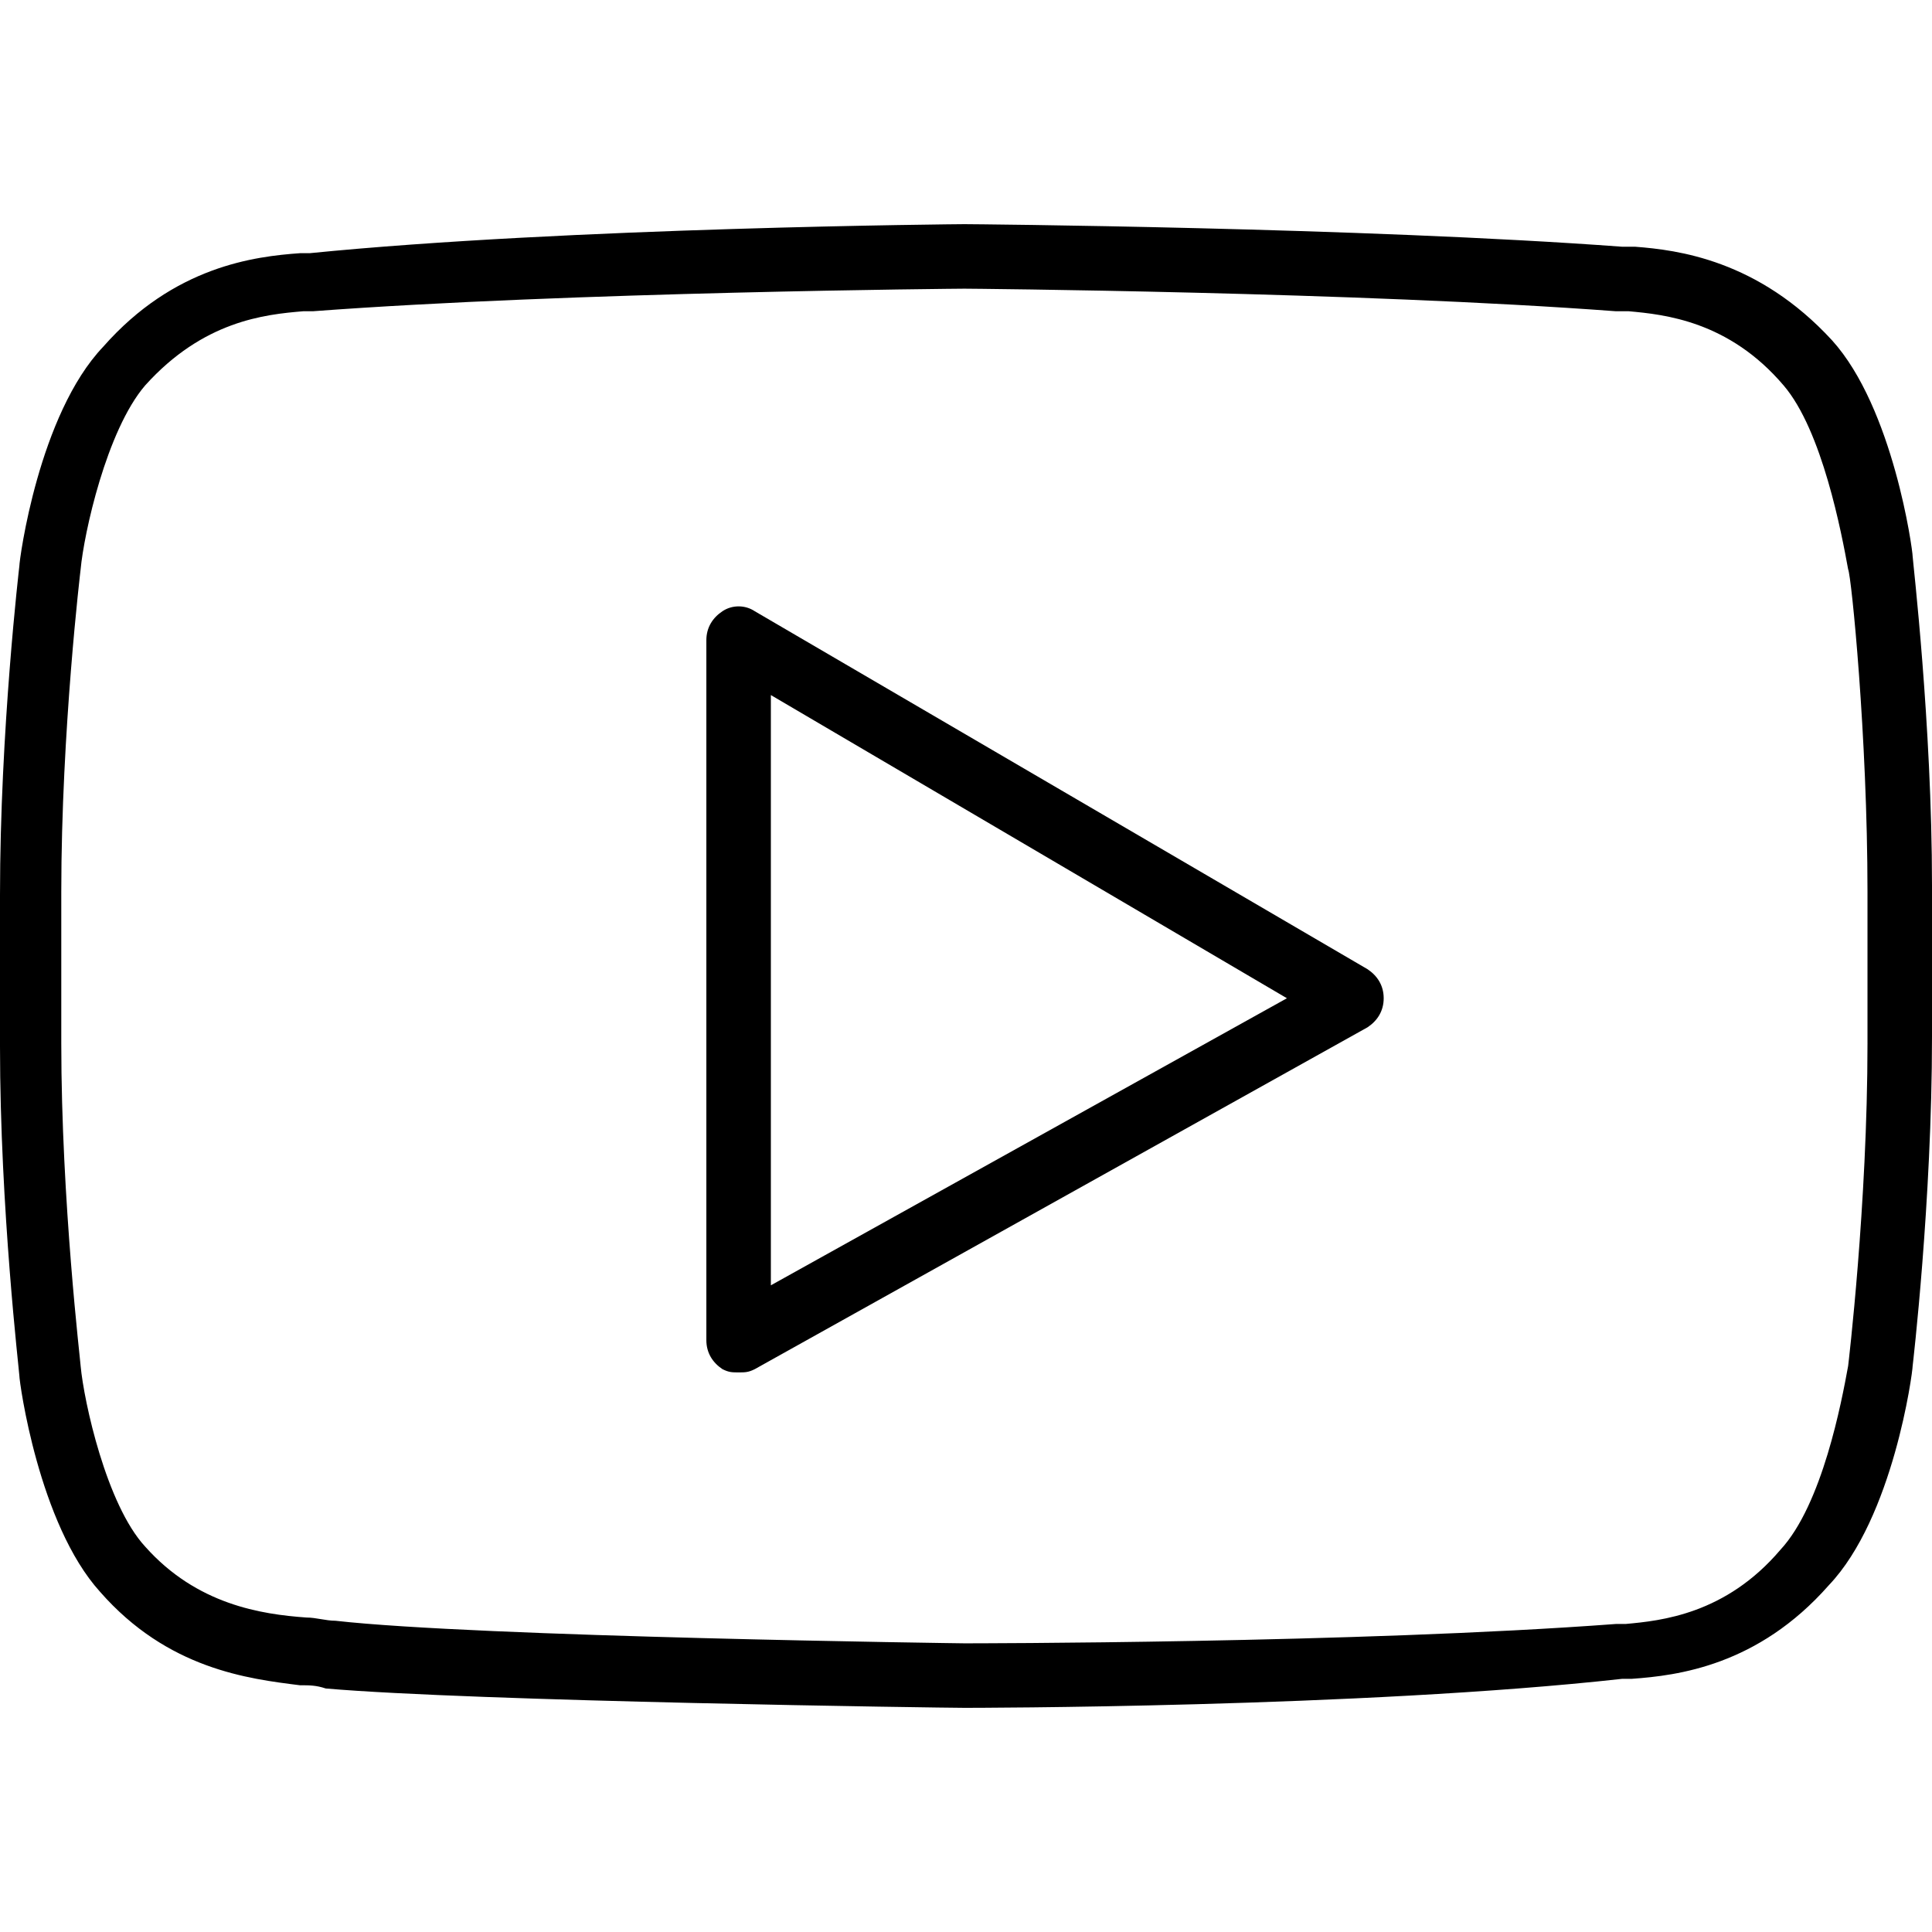
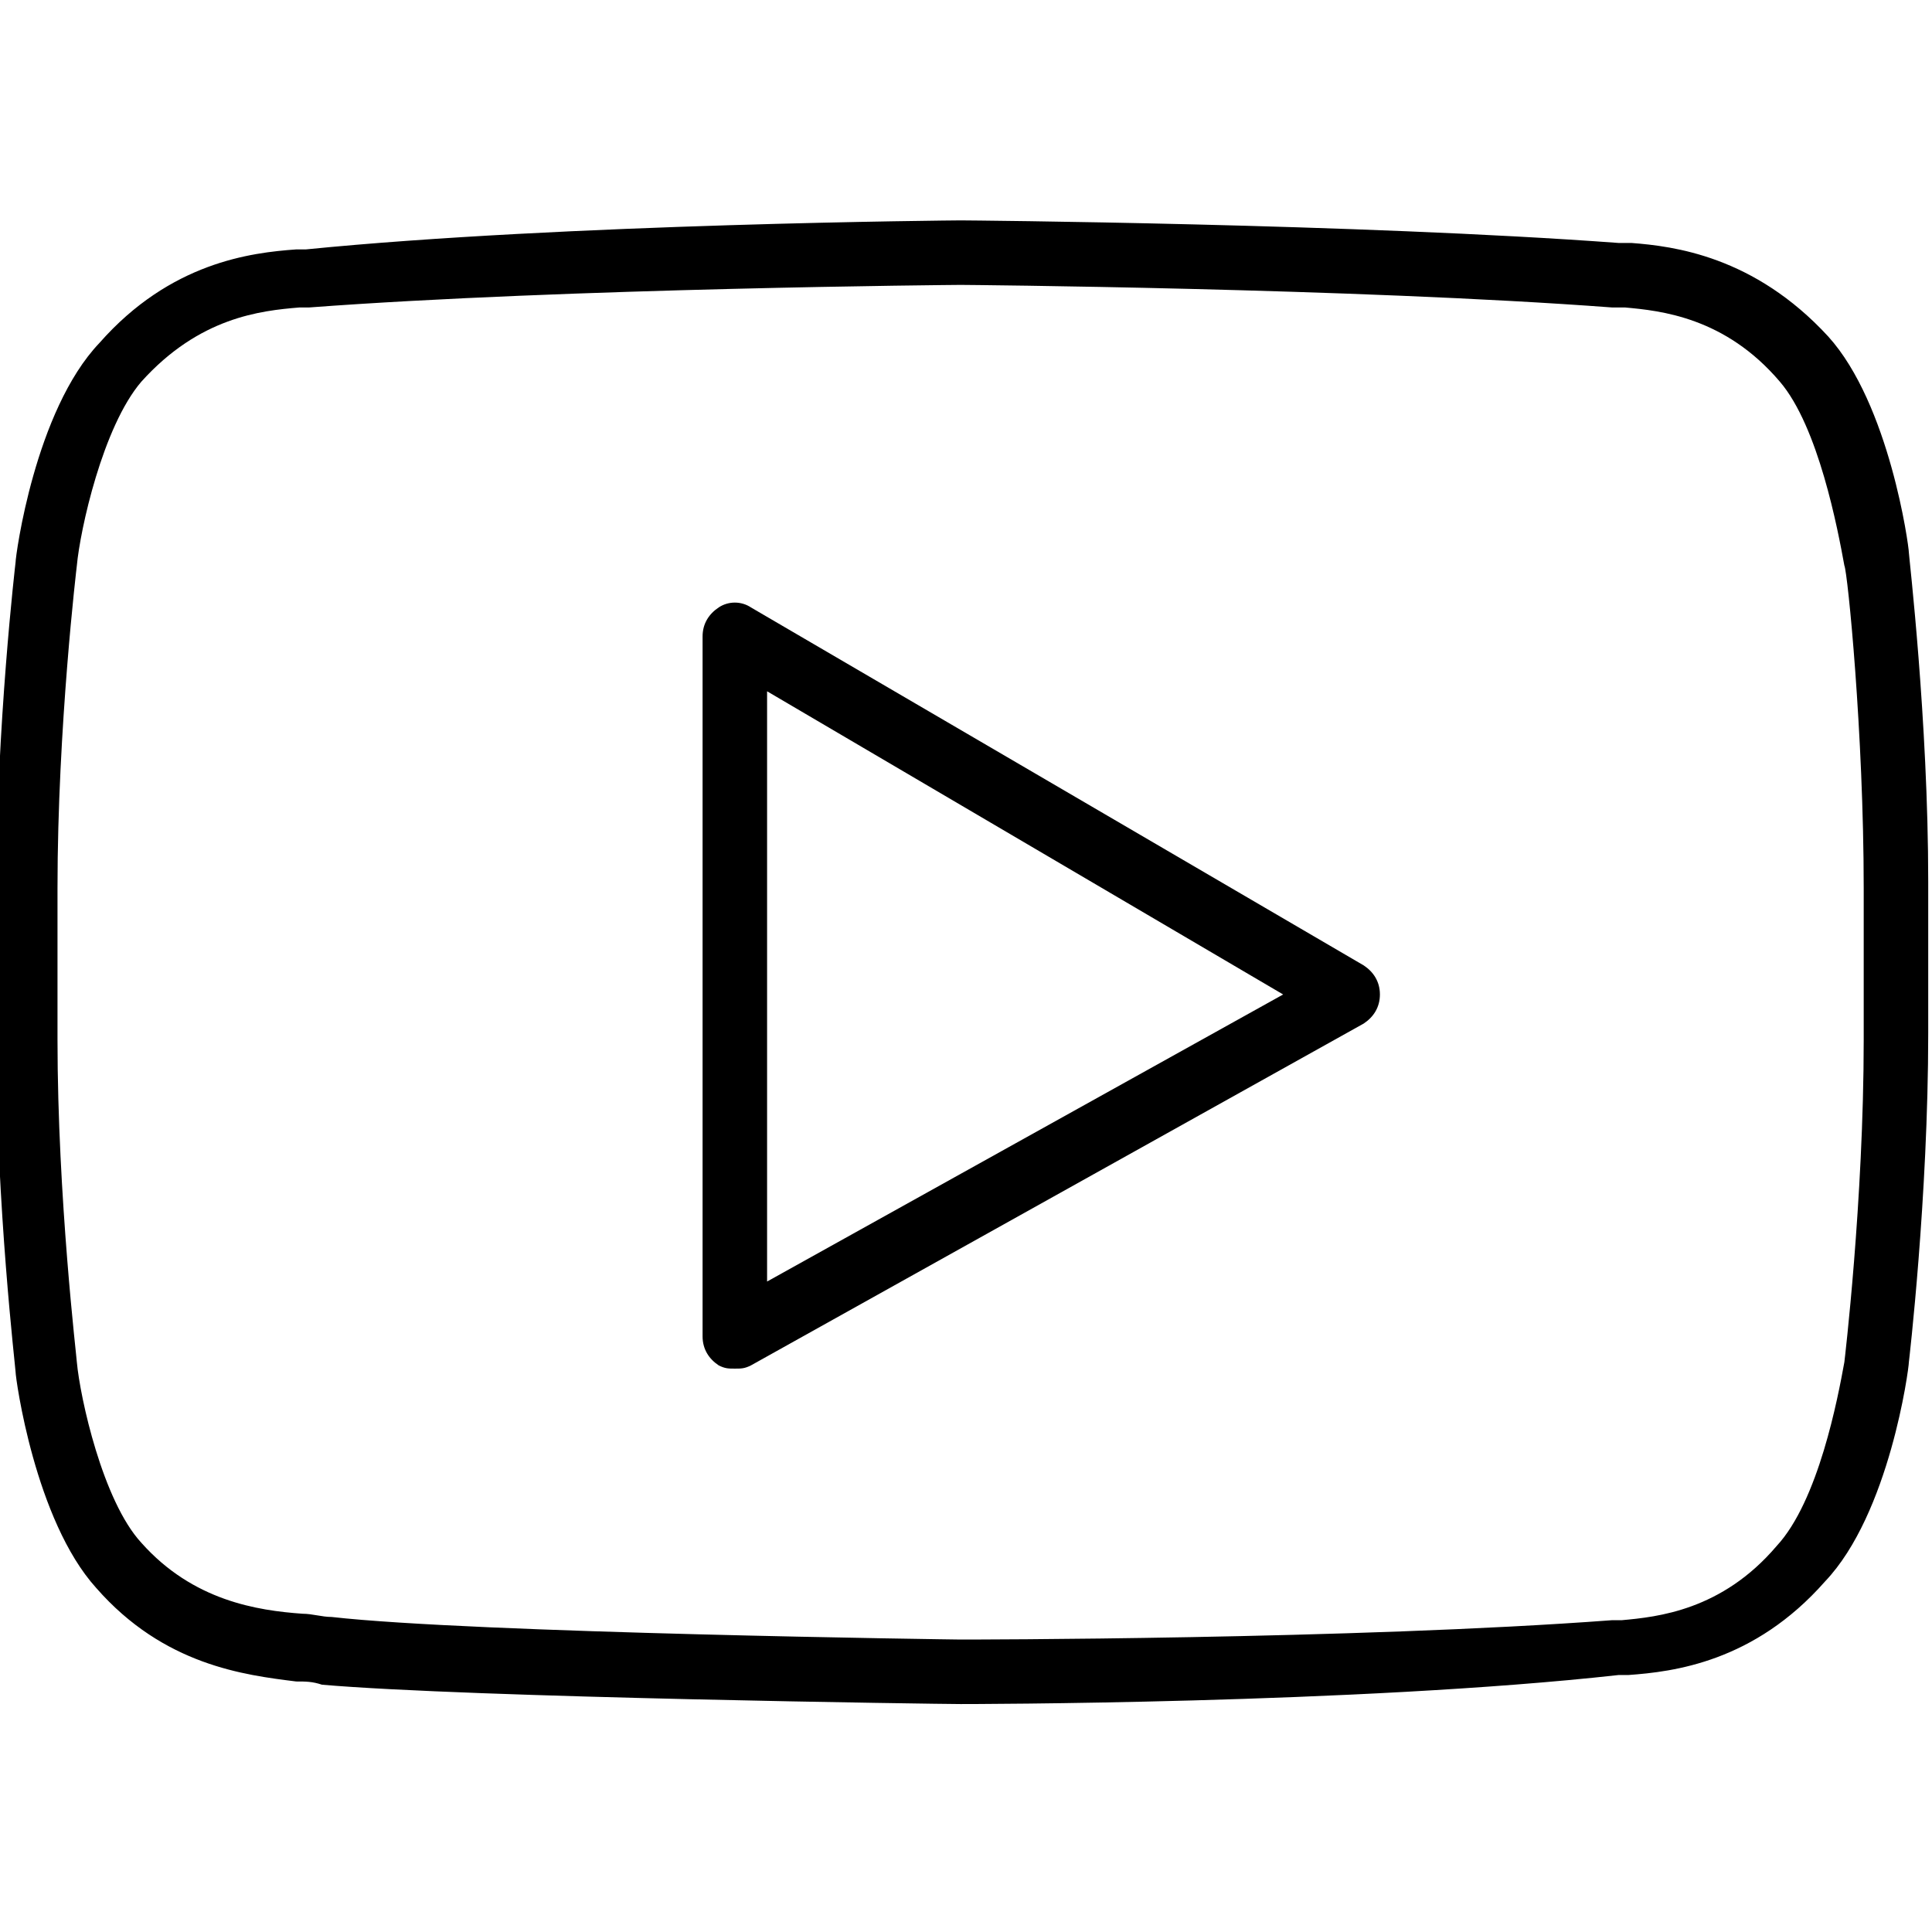
<svg xmlns="http://www.w3.org/2000/svg" version="1.1" id="Layer_1" x="0px" y="0px" viewBox="0 0 511.147 511.147" style="enable-background:new 0 0 511.147 511.147;" xml:space="preserve">
-   <g transform="translate(1 1)">
-     <g>
-       <g>
-         <path d="M505.027,146.2c0-1.707-5.12-39.253-21.333-57.173c-19.627-21.333-40.96-23.893-52.053-24.747h-3.413     c-69.12-5.12-172.373-5.973-174.08-5.973c-0.853,0-104.96,0.853-173.227,7.68h-2.56C66.413,66.84,45.08,69.4,26.307,90.733     C9.24,108.653,4.12,147.053,4.12,148.76c0,0-5.12,43.52-5.12,87.04v40.107c0,42.667,5.12,86.187,5.12,87.04     c0,1.707,5.12,39.253,21.333,57.173c17.92,20.48,39.253,23.04,52.907,24.747c2.56,0,4.267,0,6.827,0.853     c39.253,3.413,163.84,5.12,168.96,5.12c0.853,0,104.96,0,174.08-7.68h2.56c11.947-0.853,33.28-3.413,52.053-24.747     c17.067-17.92,22.187-56.32,22.187-58.027c0,0,5.12-43.52,5.12-87.04V233.24C510.147,190.573,505.027,147.053,505.027,146.2z      M493.08,275.053c0,42.667-5.12,85.333-5.12,85.333c-1.707,9.387-6.827,36.693-17.92,48.64     c-14.507,17.067-31.573,18.773-40.96,19.627h-2.56c-68.267,5.12-171.52,5.12-172.373,5.12s-128.853-1.707-166.4-5.973     c-2.56,0-5.12-0.853-7.68-0.853c-11.947-0.853-29.013-3.413-42.667-18.773c-10.24-11.093-16.213-38.4-17.067-47.787     c0-0.853-5.12-43.52-5.12-85.333v-40.107c0-42.667,5.12-85.333,5.12-85.333c0.853-9.387,6.827-36.693,17.067-48.64     C52.76,83.907,68.973,82.2,79.213,81.347h2.56c68.267-5.12,171.52-5.973,172.373-5.973s104.107,0.853,172.373,5.973h3.413     c9.387,0.853,26.453,2.56,40.96,19.627c10.24,11.947,15.36,39.253,17.067,48.64c0.853,1.707,5.12,44.373,5.12,85.333V275.053z" />
-         <path d="M360.813,255.427l-162.133-94.72c-2.56-1.707-5.973-1.707-8.533,0s-4.267,4.267-4.267,7.68V353.56     c0,3.413,1.707,5.973,4.267,7.68c1.707,0.853,2.56,0.853,4.267,0.853s2.56,0,4.267-0.853l162.133-90.453     c2.56-1.707,4.267-4.267,4.267-7.68S363.373,257.133,360.813,255.427z M202.947,339.053v-156.16l136.533,80.213L202.947,339.053z     " />
-       </g>
-     </g>
-   </g>
-   <g>
- </g>
-   <g>
- </g>
-   <g>
- </g>
-   <g>
- </g>
-   <g>
- </g>
-   <g>
- </g>
-   <g>
- </g>
-   <g>
- </g>
-   <g>
- </g>
-   <g>
- </g>
-   <g>
- </g>
-   <g>
- </g>
-   <g>
- </g>
-   <g>
- </g>
-   <g>
- </g>
+   <path d="M505.027,146.2c0-1.707-5.12-39.253-21.333-57.173c-19.627-21.333-40.96-23.893-52.053-24.747h-3.413     c-69.12-5.12-172.373-5.973-174.08-5.973c-0.853,0-104.96,0.853-173.227,7.68h-2.56C66.413,66.84,45.08,69.4,26.307,90.733     C9.24,108.653,4.12,147.053,4.12,148.76c0,0-5.12,43.52-5.12,87.04v40.107c0,42.667,5.12,86.187,5.12,87.04     c0,1.707,5.12,39.253,21.333,57.173c17.92,20.48,39.253,23.04,52.907,24.747c2.56,0,4.267,0,6.827,0.853     c39.253,3.413,163.84,5.12,168.96,5.12c0.853,0,104.96,0,174.08-7.68h2.56c11.947-0.853,33.28-3.413,52.053-24.747     c17.067-17.92,22.187-56.32,22.187-58.027c0,0,5.12-43.52,5.12-87.04V233.24C510.147,190.573,505.027,147.053,505.027,146.2z      M493.08,275.053c0,42.667-5.12,85.333-5.12,85.333c-1.707,9.387-6.827,36.693-17.92,48.64     c-14.507,17.067-31.573,18.773-40.96,19.627h-2.56c-68.267,5.12-171.52,5.12-172.373,5.12s-128.853-1.707-166.4-5.973     c-2.56,0-5.12-0.853-7.68-0.853c-11.947-0.853-29.013-3.413-42.667-18.773c-10.24-11.093-16.213-38.4-17.067-47.787     c0-0.853-5.12-43.52-5.12-85.333v-40.107c0-42.667,5.12-85.333,5.12-85.333c0.853-9.387,6.827-36.693,17.067-48.64     C52.76,83.907,68.973,82.2,79.213,81.347h2.56c68.267-5.12,171.52-5.973,172.373-5.973s104.107,0.853,172.373,5.973h3.413     c9.387,0.853,26.453,2.56,40.96,19.627c10.24,11.947,15.36,39.253,17.067,48.64c0.853,1.707,5.12,44.373,5.12,85.333V275.053z" />
+   <path d="M360.813,255.427l-162.133-94.72c-2.56-1.707-5.973-1.707-8.533,0s-4.267,4.267-4.267,7.68V353.56     c0,3.413,1.707,5.973,4.267,7.68c1.707,0.853,2.56,0.853,4.267,0.853s2.56,0,4.267-0.853l162.133-90.453     c2.56-1.707,4.267-4.267,4.267-7.68S363.373,257.133,360.813,255.427z M202.947,339.053v-156.16l136.533,80.213L202.947,339.053z     " />
</svg>
